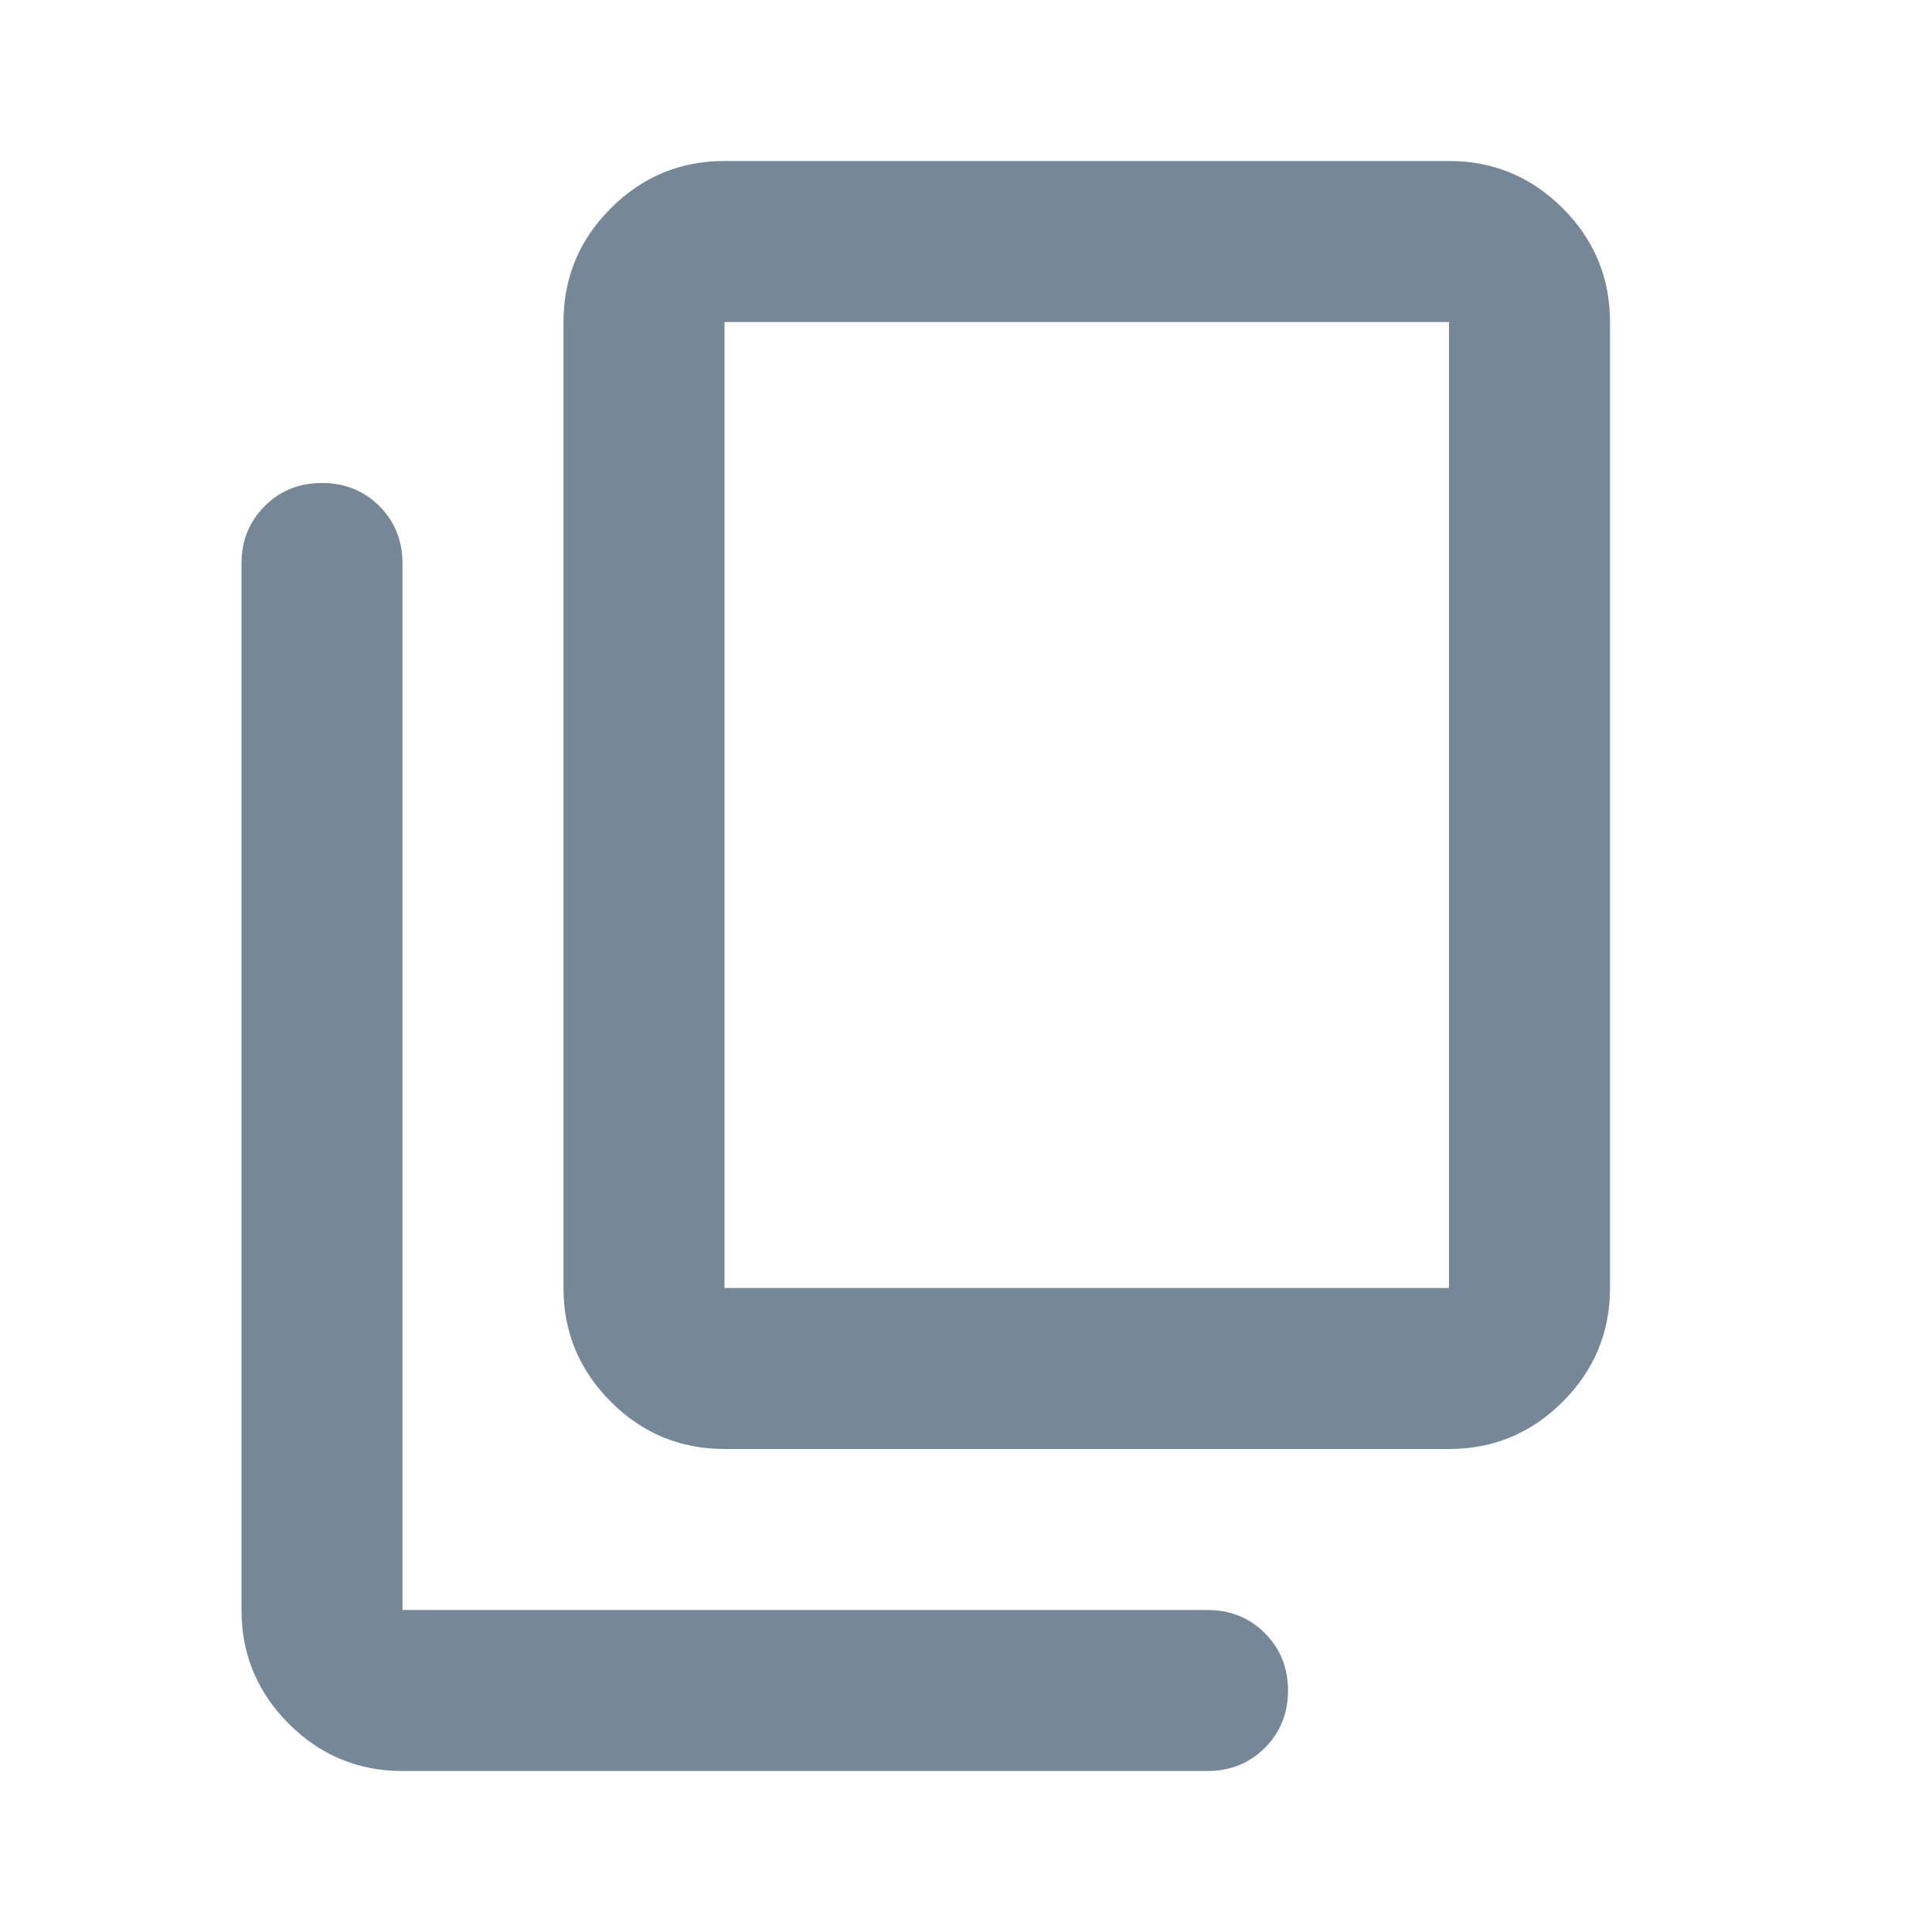
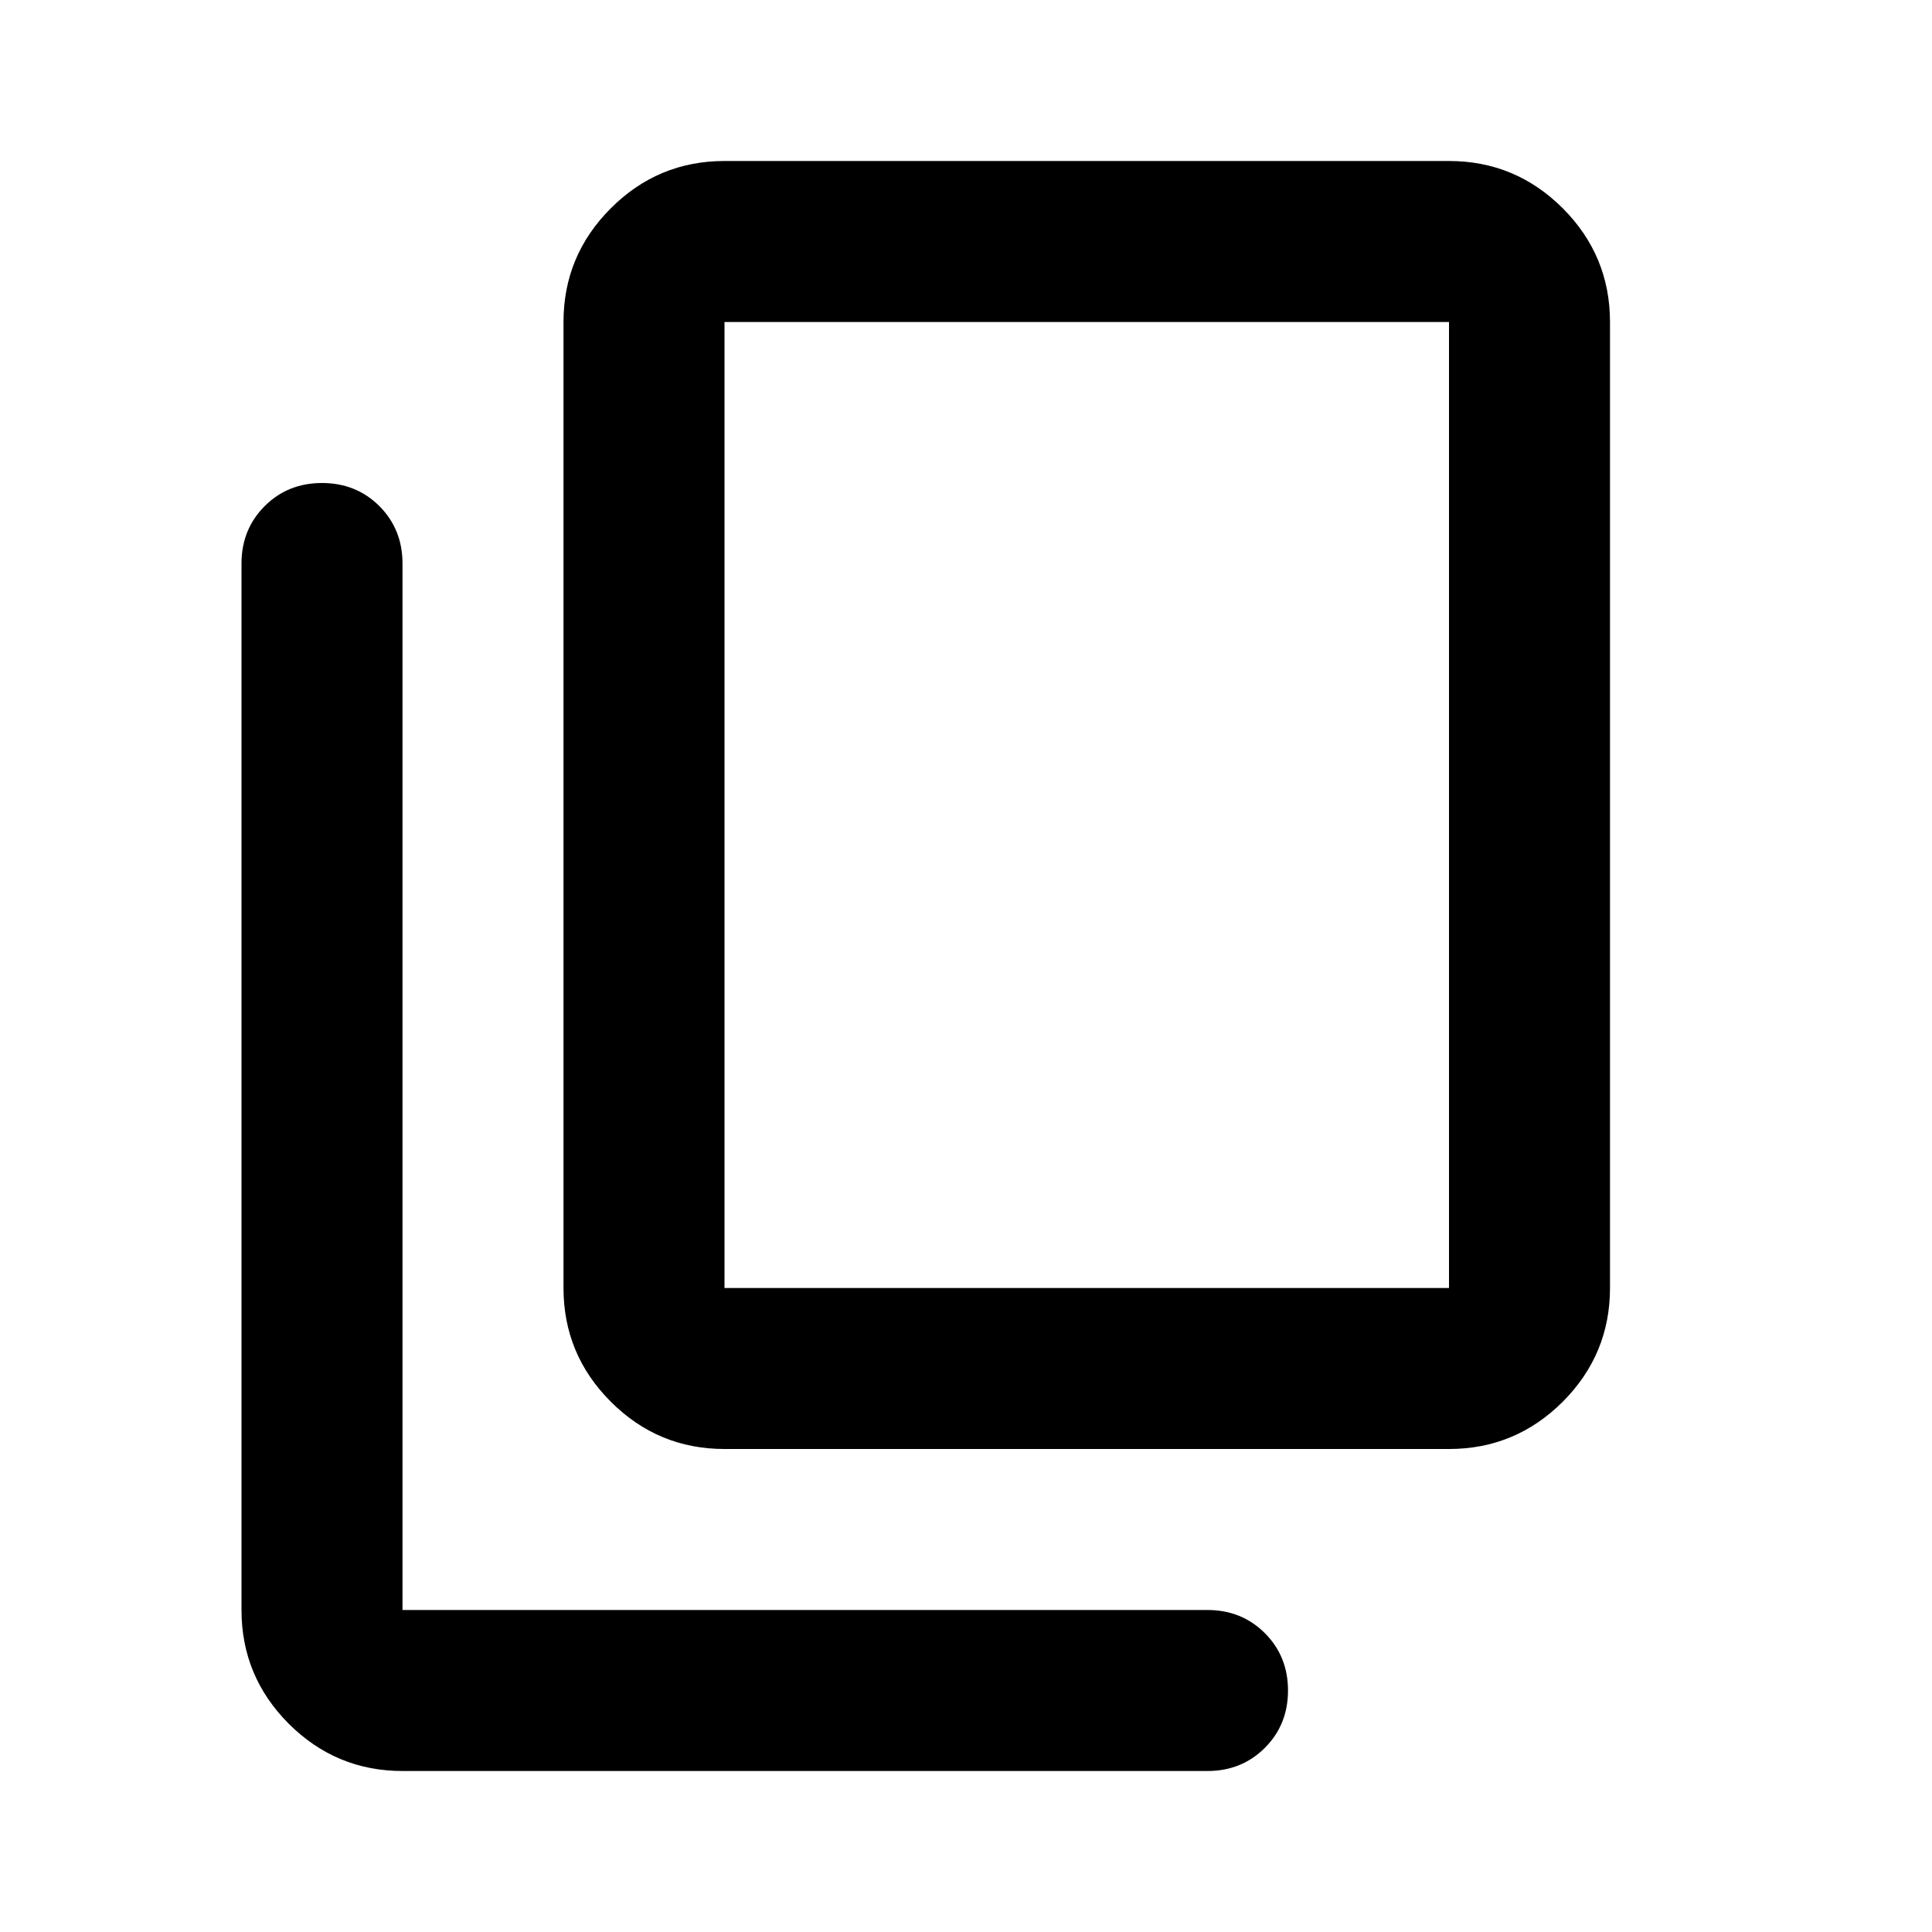
<svg xmlns="http://www.w3.org/2000/svg" width="24" height="24" viewBox="0 0 24 24" fill="none">
  <mask id="mask0_503_1523" style="mask-type:alpha" maskUnits="userSpaceOnUse" x="0" y="0" width="24" height="24">
-     <rect width="24" height="24" fill="#D9D9D9" />
+     <rect width="24" height="24" fill="currentColor" />
  </mask>
  <g mask="url(#mask0_503_1523)">
-     <path d="M9 18C8.45 18 7.979 17.804 7.588 17.413C7.196 17.021 7 16.55 7 16V4C7 3.45 7.196 2.979 7.588 2.587C7.979 2.196 8.45 2 9 2H18C18.55 2 19.021 2.196 19.413 2.587C19.804 2.979 20 3.45 20 4V16C20 16.55 19.804 17.021 19.413 17.413C19.021 17.804 18.55 18 18 18H9ZM9 16H18V4H9V16ZM5 22C4.45 22 3.979 21.804 3.587 21.413C3.196 21.021 3 20.55 3 20V7C3 6.717 3.096 6.479 3.288 6.287C3.479 6.096 3.717 6 4 6C4.283 6 4.521 6.096 4.713 6.287C4.904 6.479 5 6.717 5 7V20H15C15.283 20 15.521 20.096 15.713 20.288C15.904 20.479 16 20.717 16 21C16 21.283 15.904 21.521 15.713 21.712C15.521 21.904 15.283 22 15 22H5Z" fill="#768797" />
+     <path d="M9 18C8.45 18 7.979 17.804 7.588 17.413C7.196 17.021 7 16.55 7 16V4C7 3.45 7.196 2.979 7.588 2.587C7.979 2.196 8.45 2 9 2H18C18.55 2 19.021 2.196 19.413 2.587C19.804 2.979 20 3.45 20 4V16C20 16.55 19.804 17.021 19.413 17.413C19.021 17.804 18.55 18 18 18H9ZM9 16H18V4H9V16ZM5 22C4.45 22 3.979 21.804 3.587 21.413C3.196 21.021 3 20.55 3 20V7C3 6.717 3.096 6.479 3.288 6.287C3.479 6.096 3.717 6 4 6C4.283 6 4.521 6.096 4.713 6.287C4.904 6.479 5 6.717 5 7V20H15C15.283 20 15.521 20.096 15.713 20.288C15.904 20.479 16 20.717 16 21C16 21.283 15.904 21.521 15.713 21.712C15.521 21.904 15.283 22 15 22H5Z" fill="currentColor" />
  </g>
</svg>
